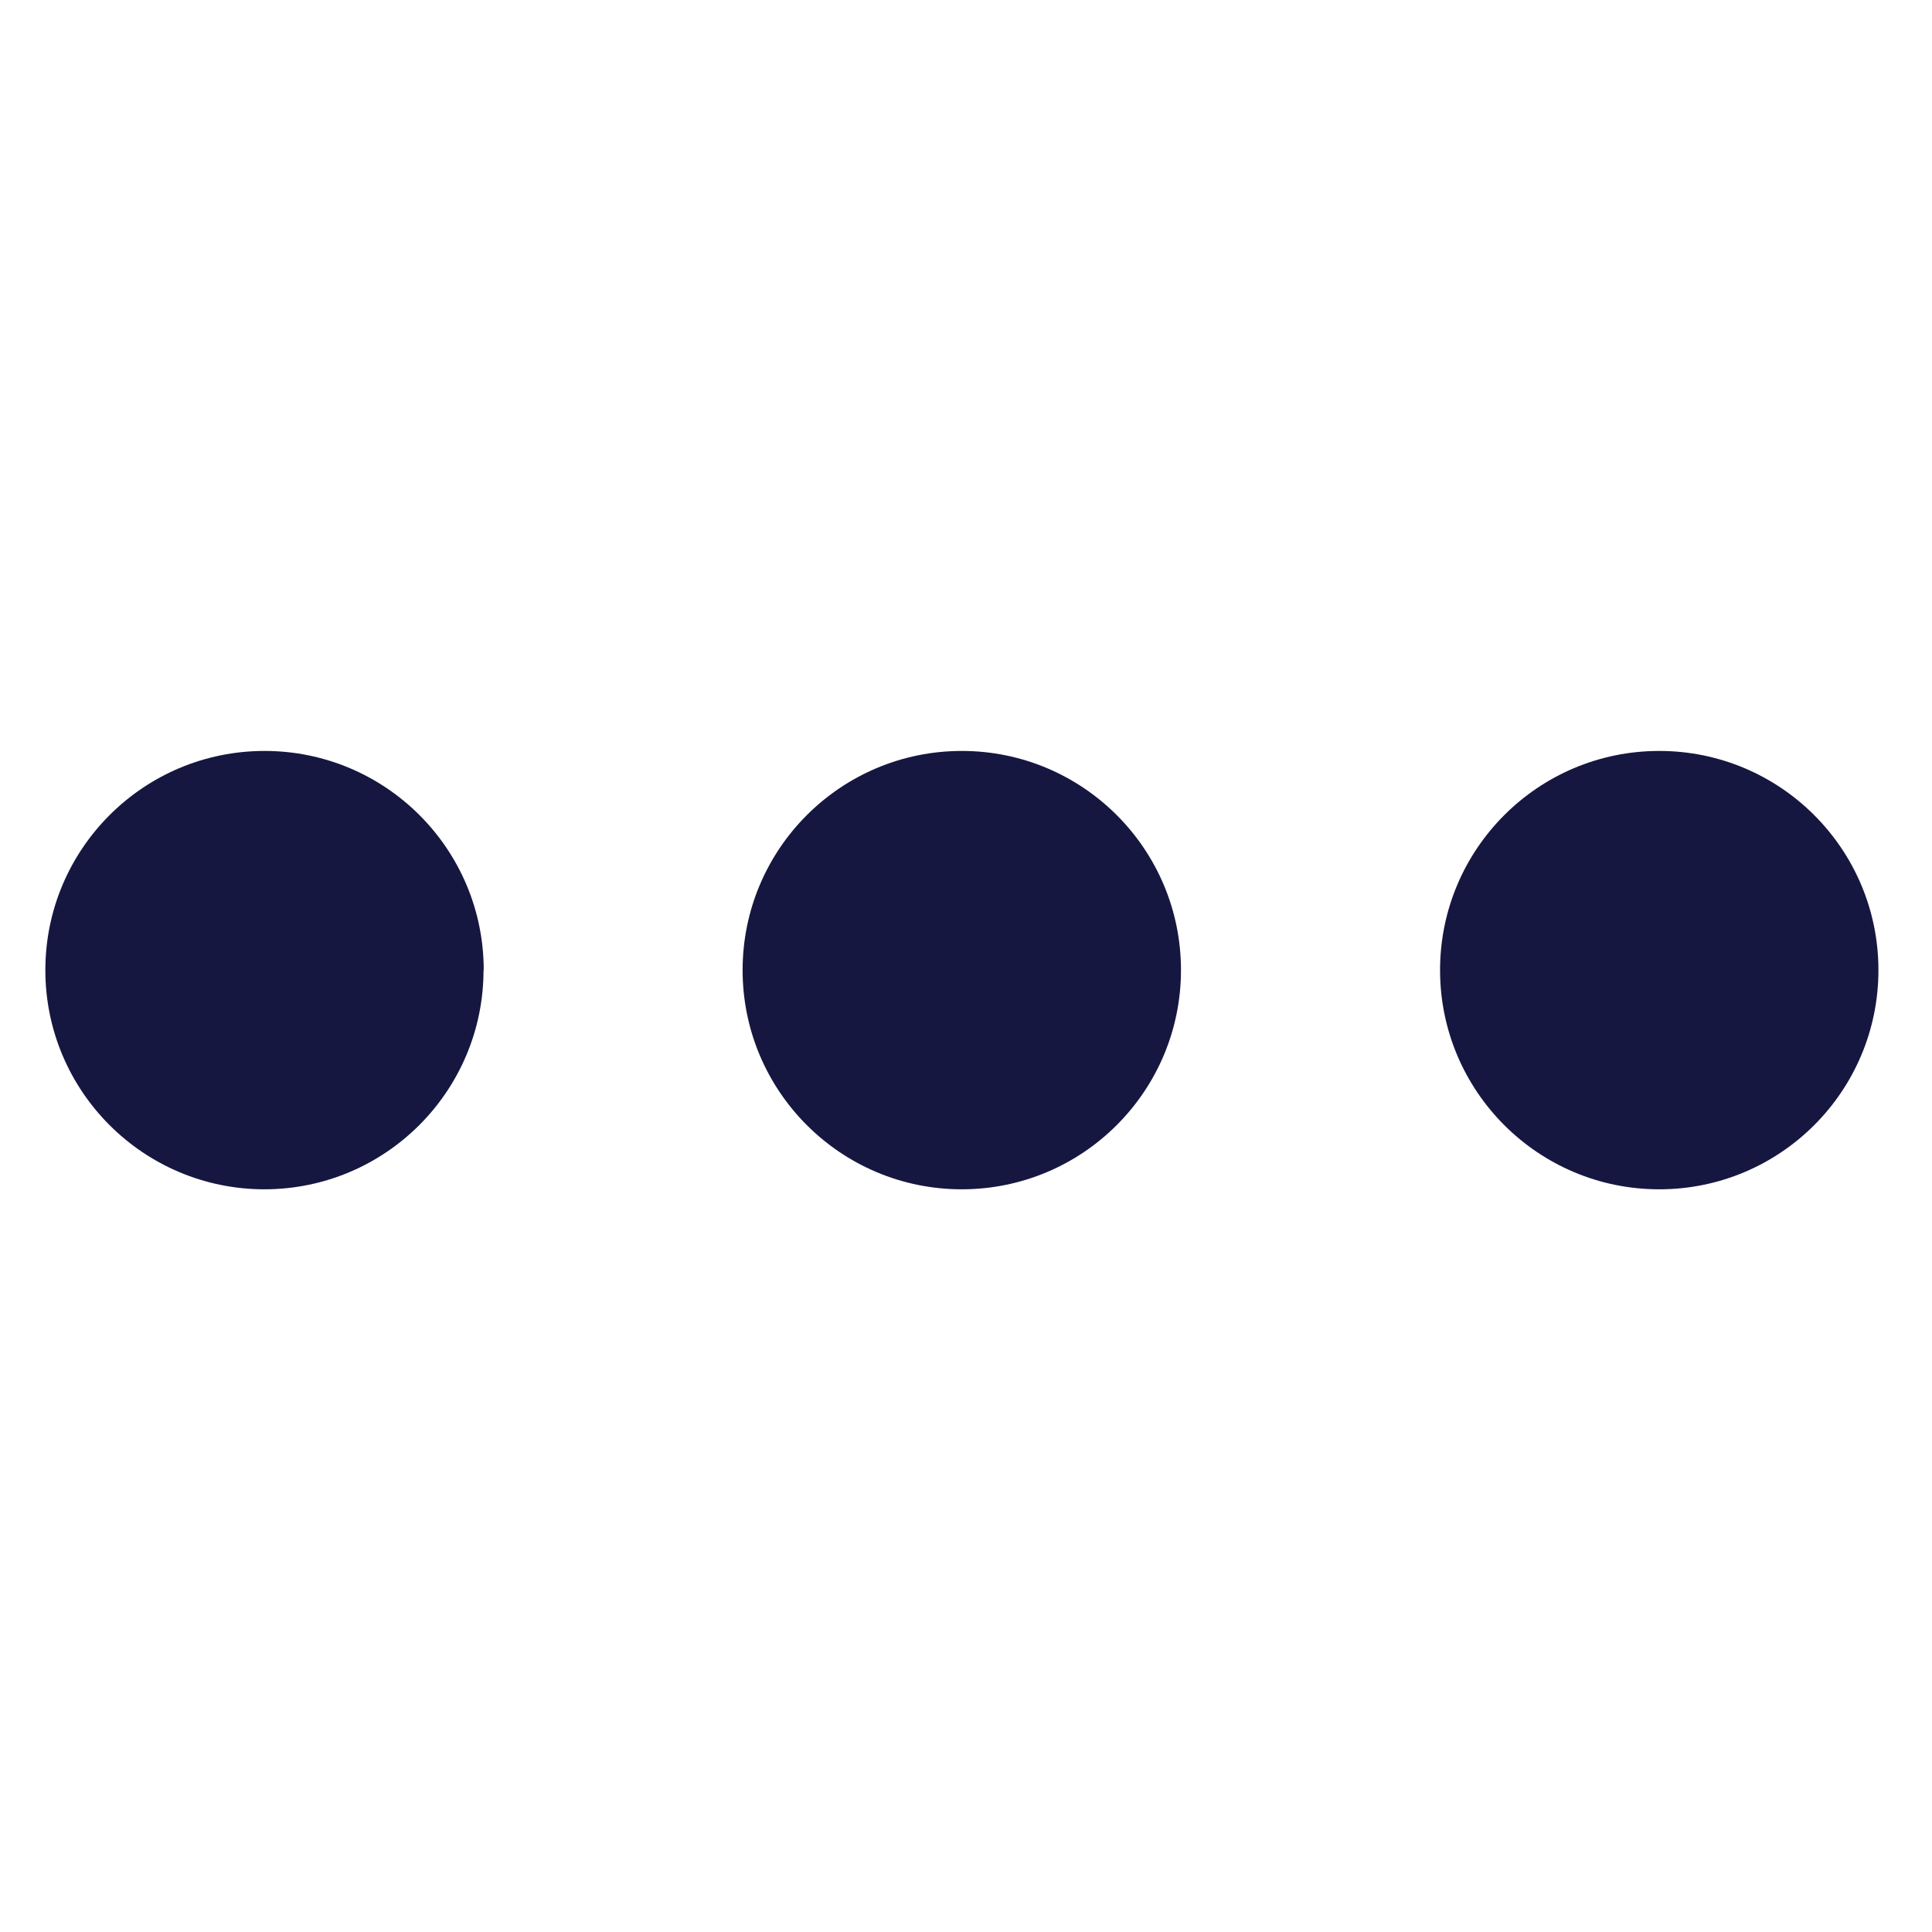
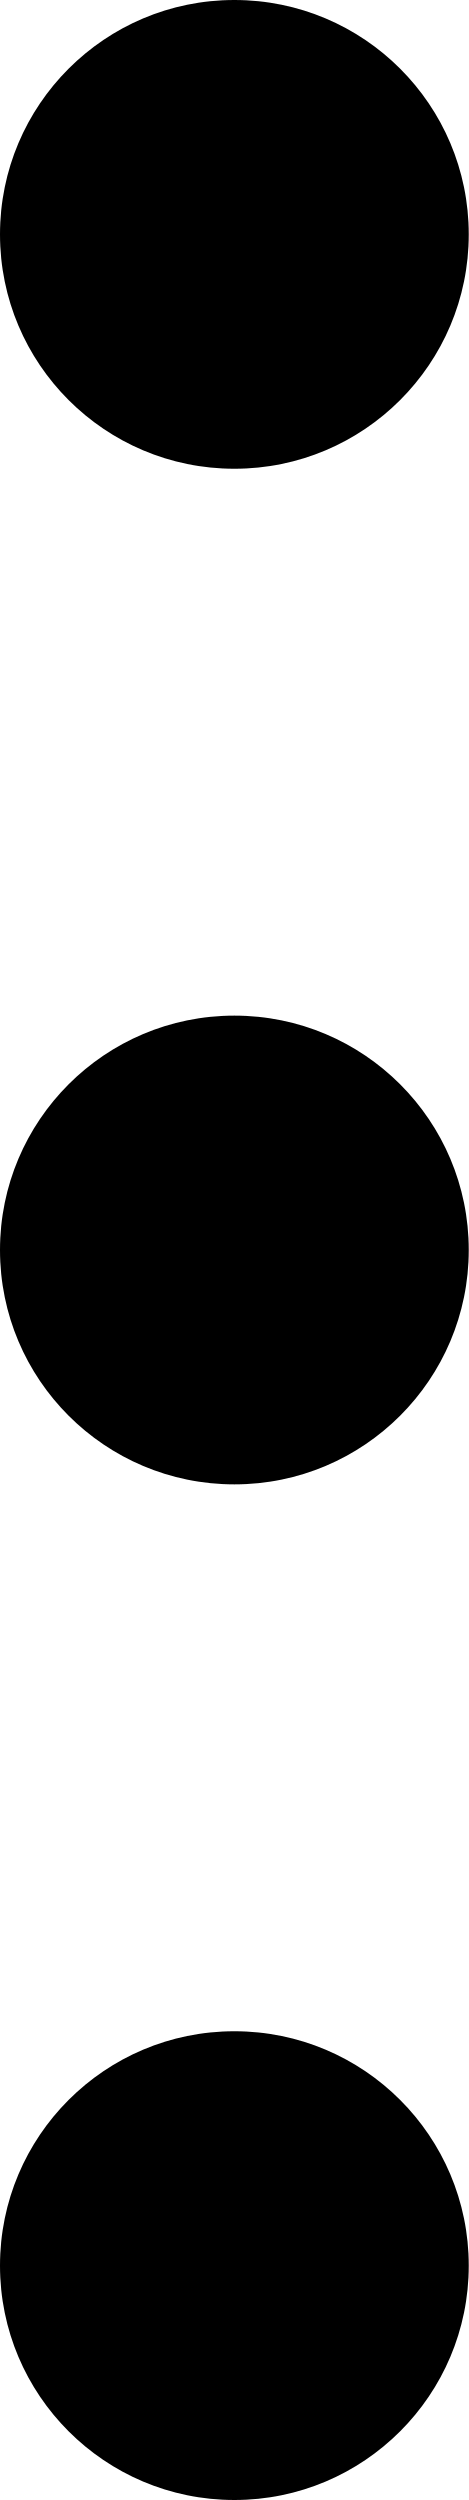
- <svg xmlns="http://www.w3.org/2000/svg" width="20" height="20">
-   <g>
-     <rect fill="none" id="canvas_background" height="22" width="22" y="-1" x="-1" />
-   </g>
-   <g>
-     <path transform="rotate(90 9.95787 10.0426)" d="m9.959,7.775a2.269,2.269 0 1 0 2.268,2.269a2.27,2.27 0 0 0 -2.268,-2.269zm0,-2.682a2.269,2.269 0 1 0 -2.27,-2.269a2.269,2.269 0 0 0 2.27,2.269zm0,9.9a2.269,2.269 0 1 0 2.268,2.269a2.27,2.27 0 0 0 -2.268,-2.267l0,-0.002z" fill="#161740" id="prefix__dots-three-vertical-2" />
-   </g>
+ <svg xmlns="http://www.w3.org/2000/svg" id="Union_1" data-name="Union 1" width="3" height="16" viewBox="0 0 3 16">
+   <circle id="Ellipse_3" data-name="Ellipse 3" cx="1.5" cy="1.5" r="1.5" />
+   <circle id="Ellipse_4" data-name="Ellipse 4" cx="1.5" cy="1.5" r="1.5" transform="translate(0 6.5)" />
+   <circle id="Ellipse_5" data-name="Ellipse 5" cx="1.5" cy="1.5" r="1.5" transform="translate(0 13)" />
</svg>
